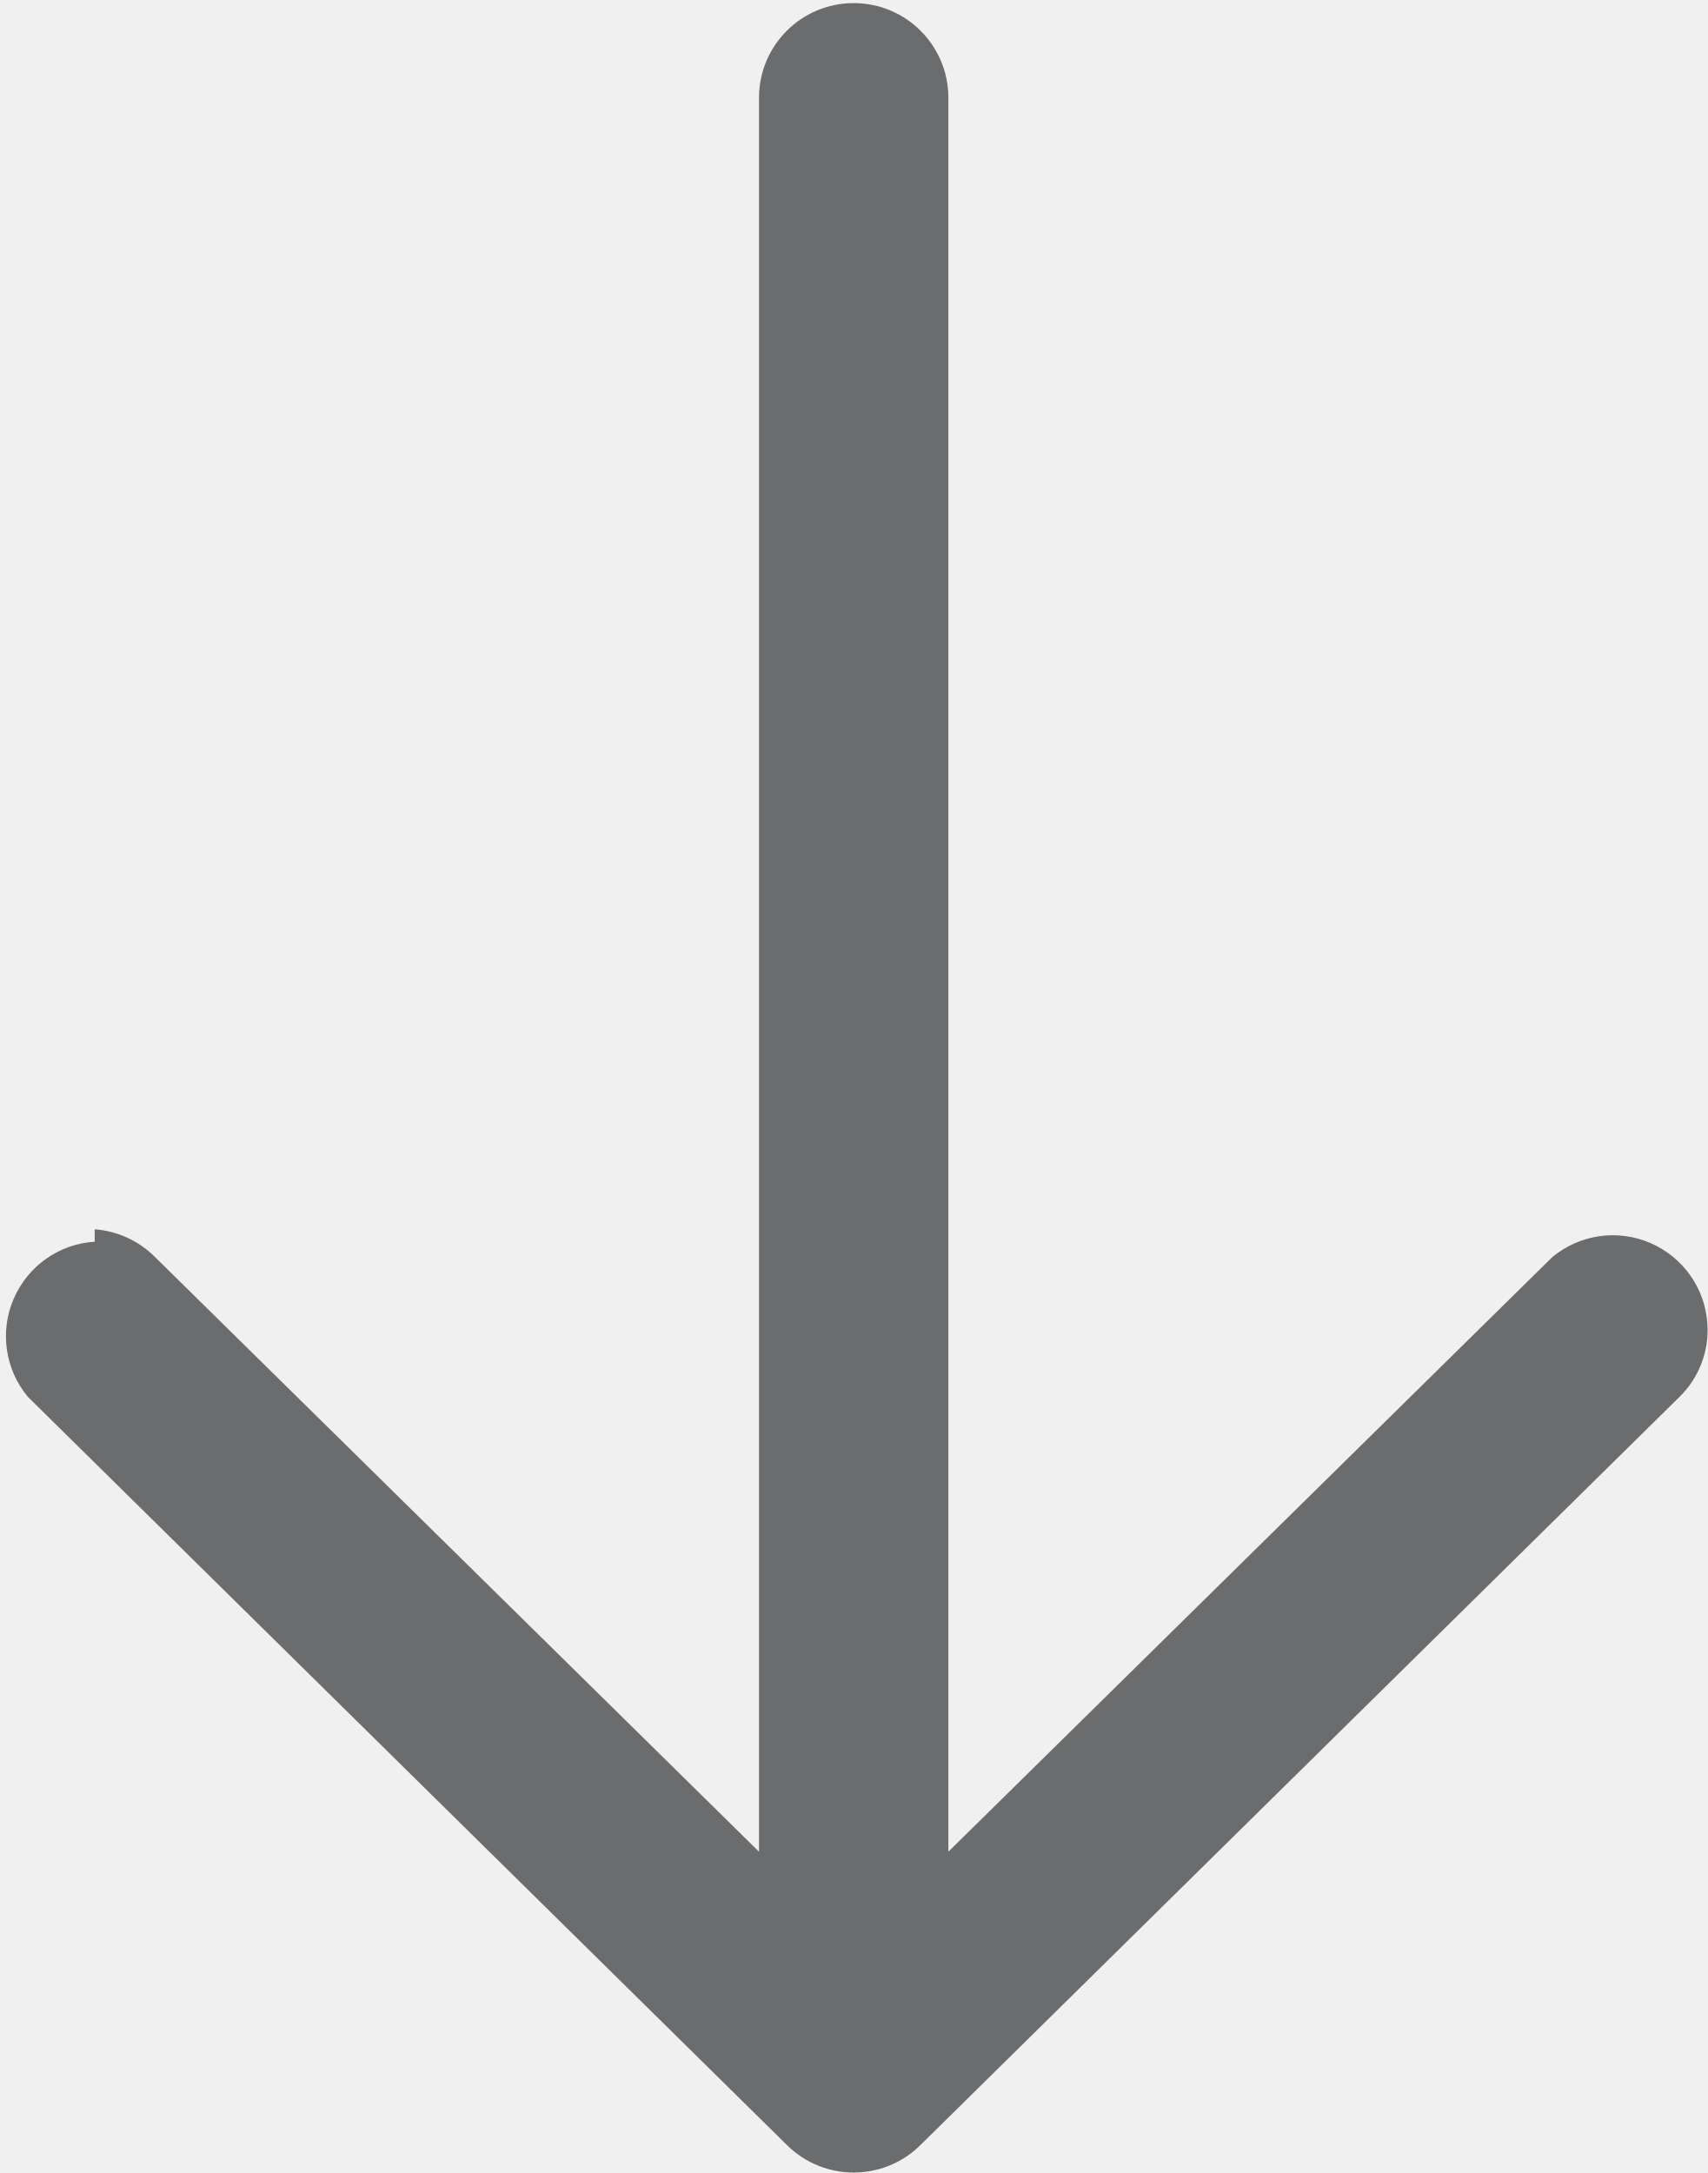
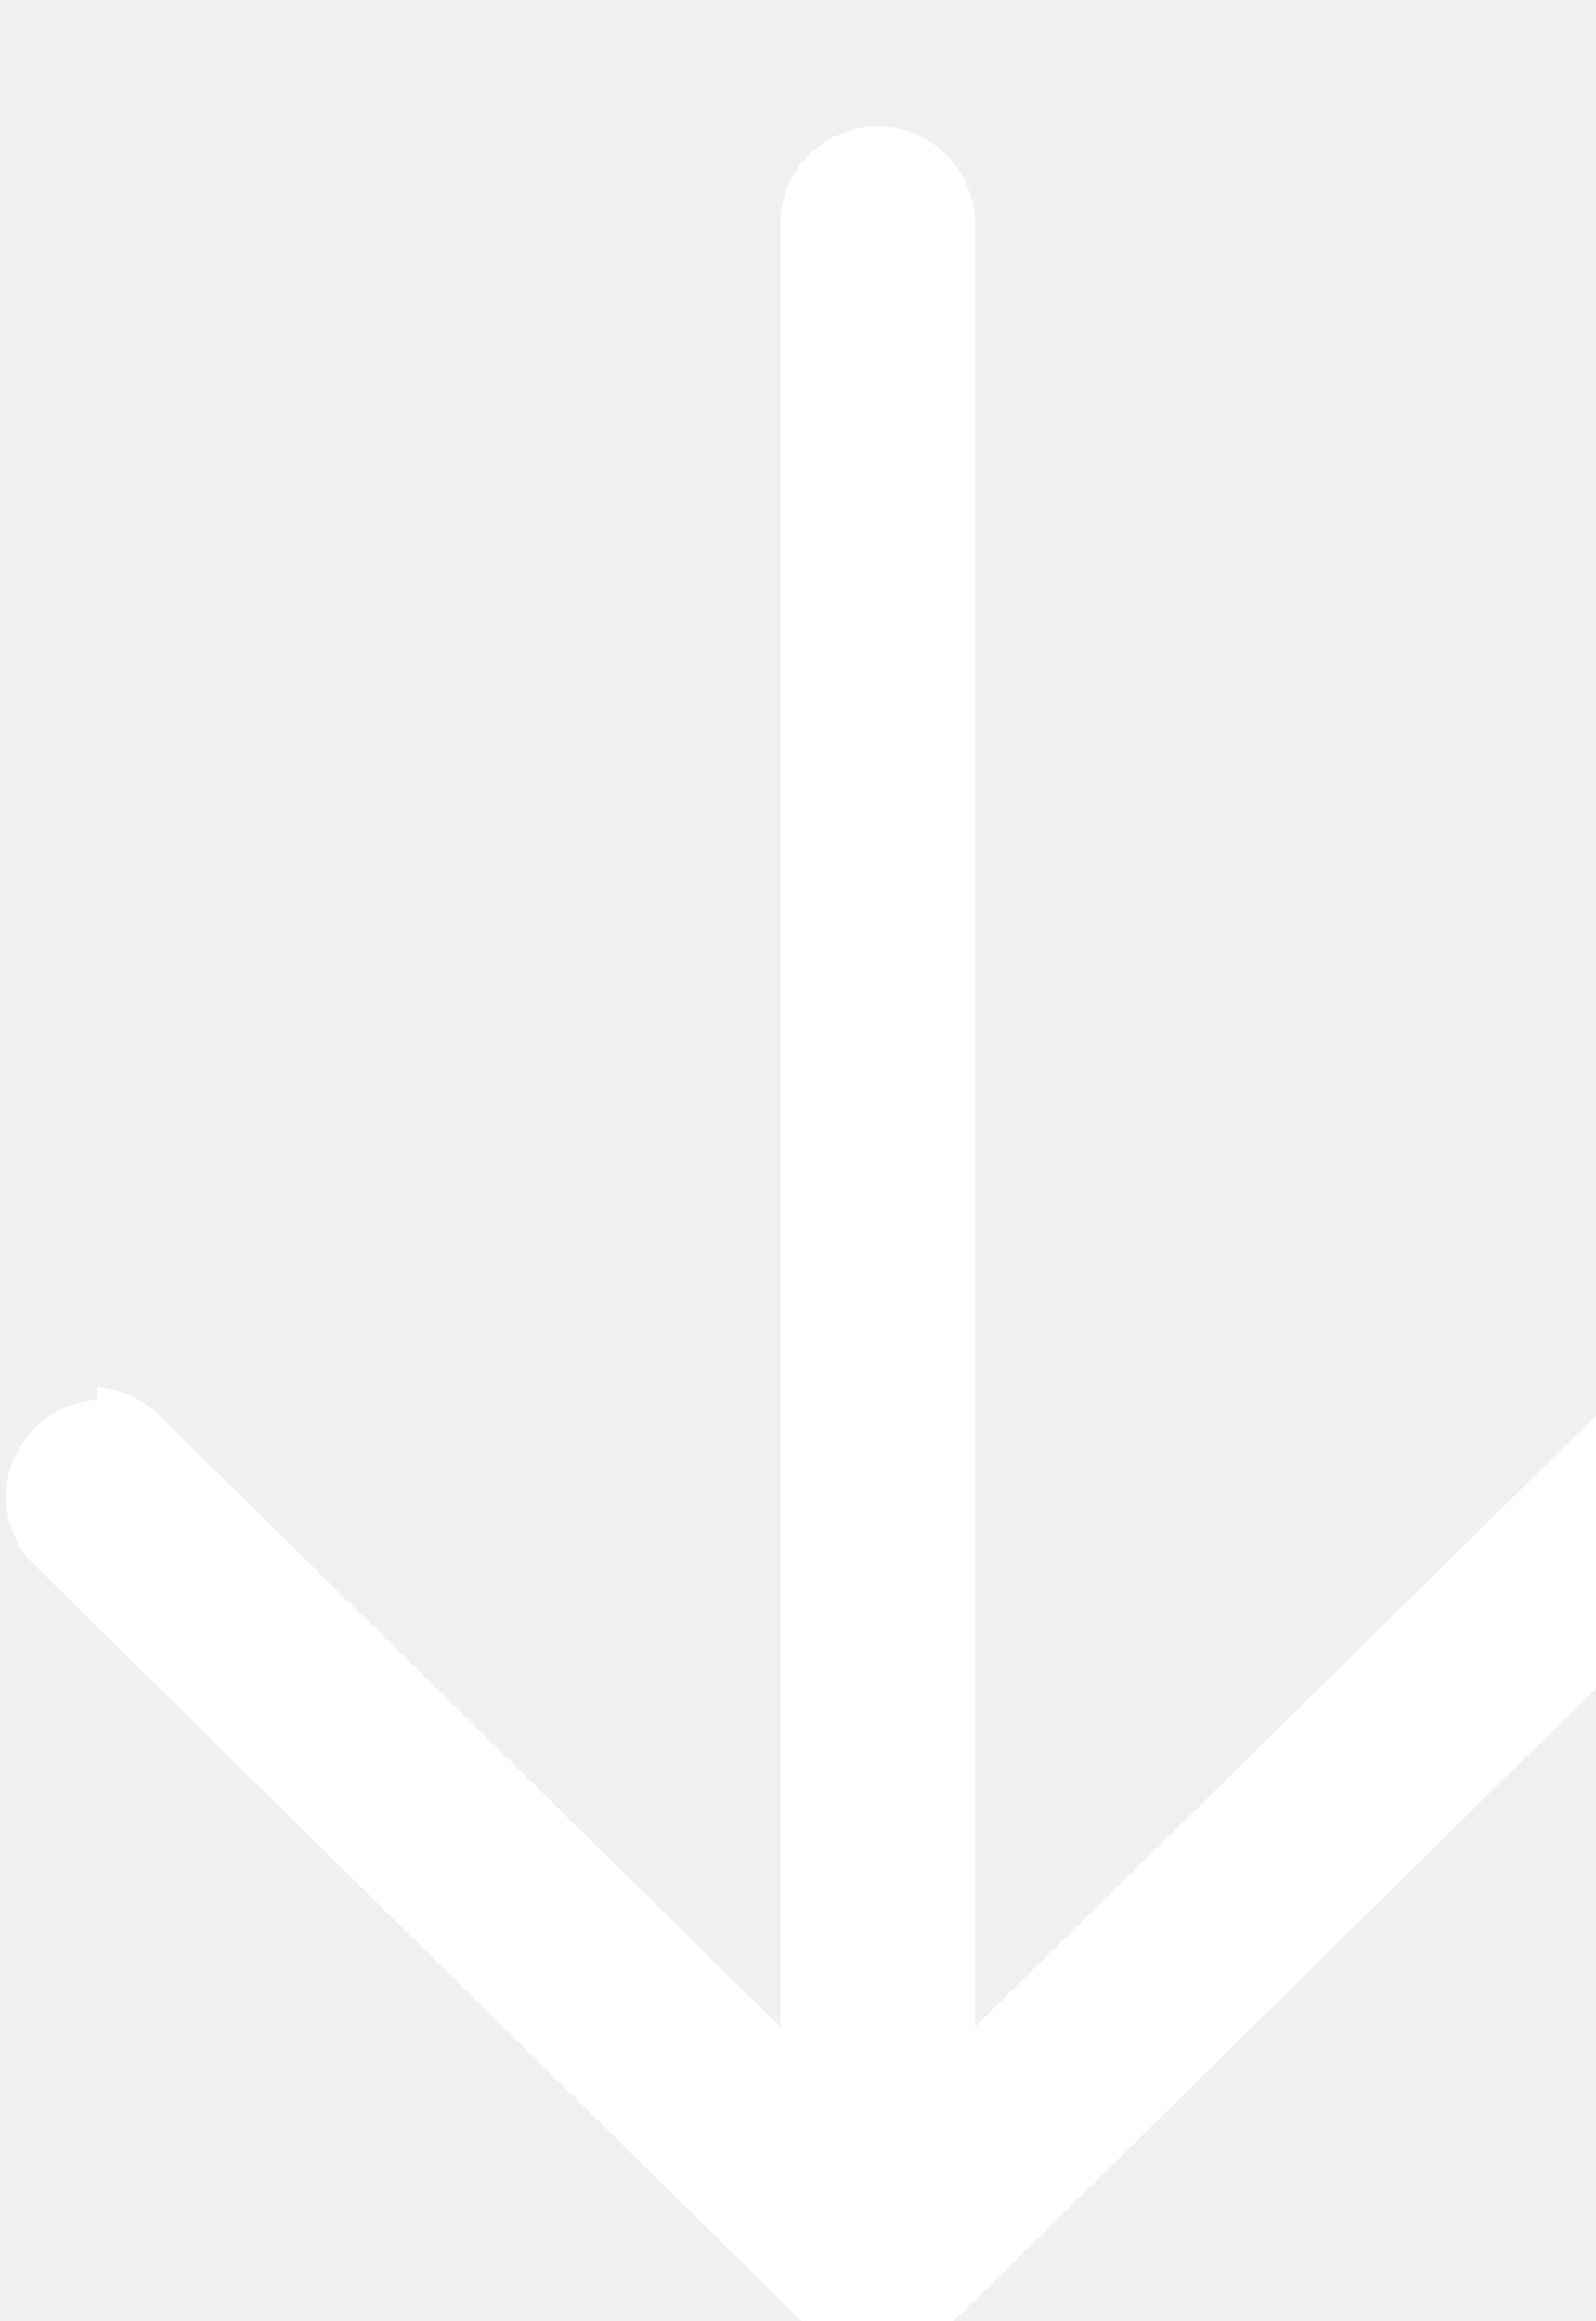
- <svg width="11px" height="14px" viewBox="0 0 11 14">
+ <svg width="11px" height="16px" viewBox="0 0 10 13">
  <g stroke="none" strokeWidth="1" fill="none" fillRule="evenodd">
-     <g transform="translate(6, 7) rotate(-90) translate(-6, -7) translate(-1, 1)" fill="#6A6C6E">
+     <g transform="translate(6, 7) rotate(-90) translate(-6, -7) translate(-1, 1)" fill="#ffffff">
      <path d="M6.08,0.61 C6.069,0.758 6.005,0.896 5.9,1 L2.07,4.89 L13.37,4.89 C13.707,4.89 13.98,5.163 13.98,5.5 C13.98,5.837 13.707,6.11 13.37,6.11 L2.07,6.11 L5.9,10 C6.047,10.176 6.083,10.421 5.992,10.632 C5.901,10.843 5.7,10.986 5.47,11 C5.295,11.012 5.123,10.946 5,10.82 L0.18,5.93 C-0.056,5.692 -0.056,5.308 0.18,5.07 L0.18,5.07 L5,0.18 C5.176,0.033 5.421,-0.003 5.632,0.088 C5.843,0.179 5.986,0.38 6,0.61 L6.08,0.61 Z" />
    </g>
  </g>
</svg>
